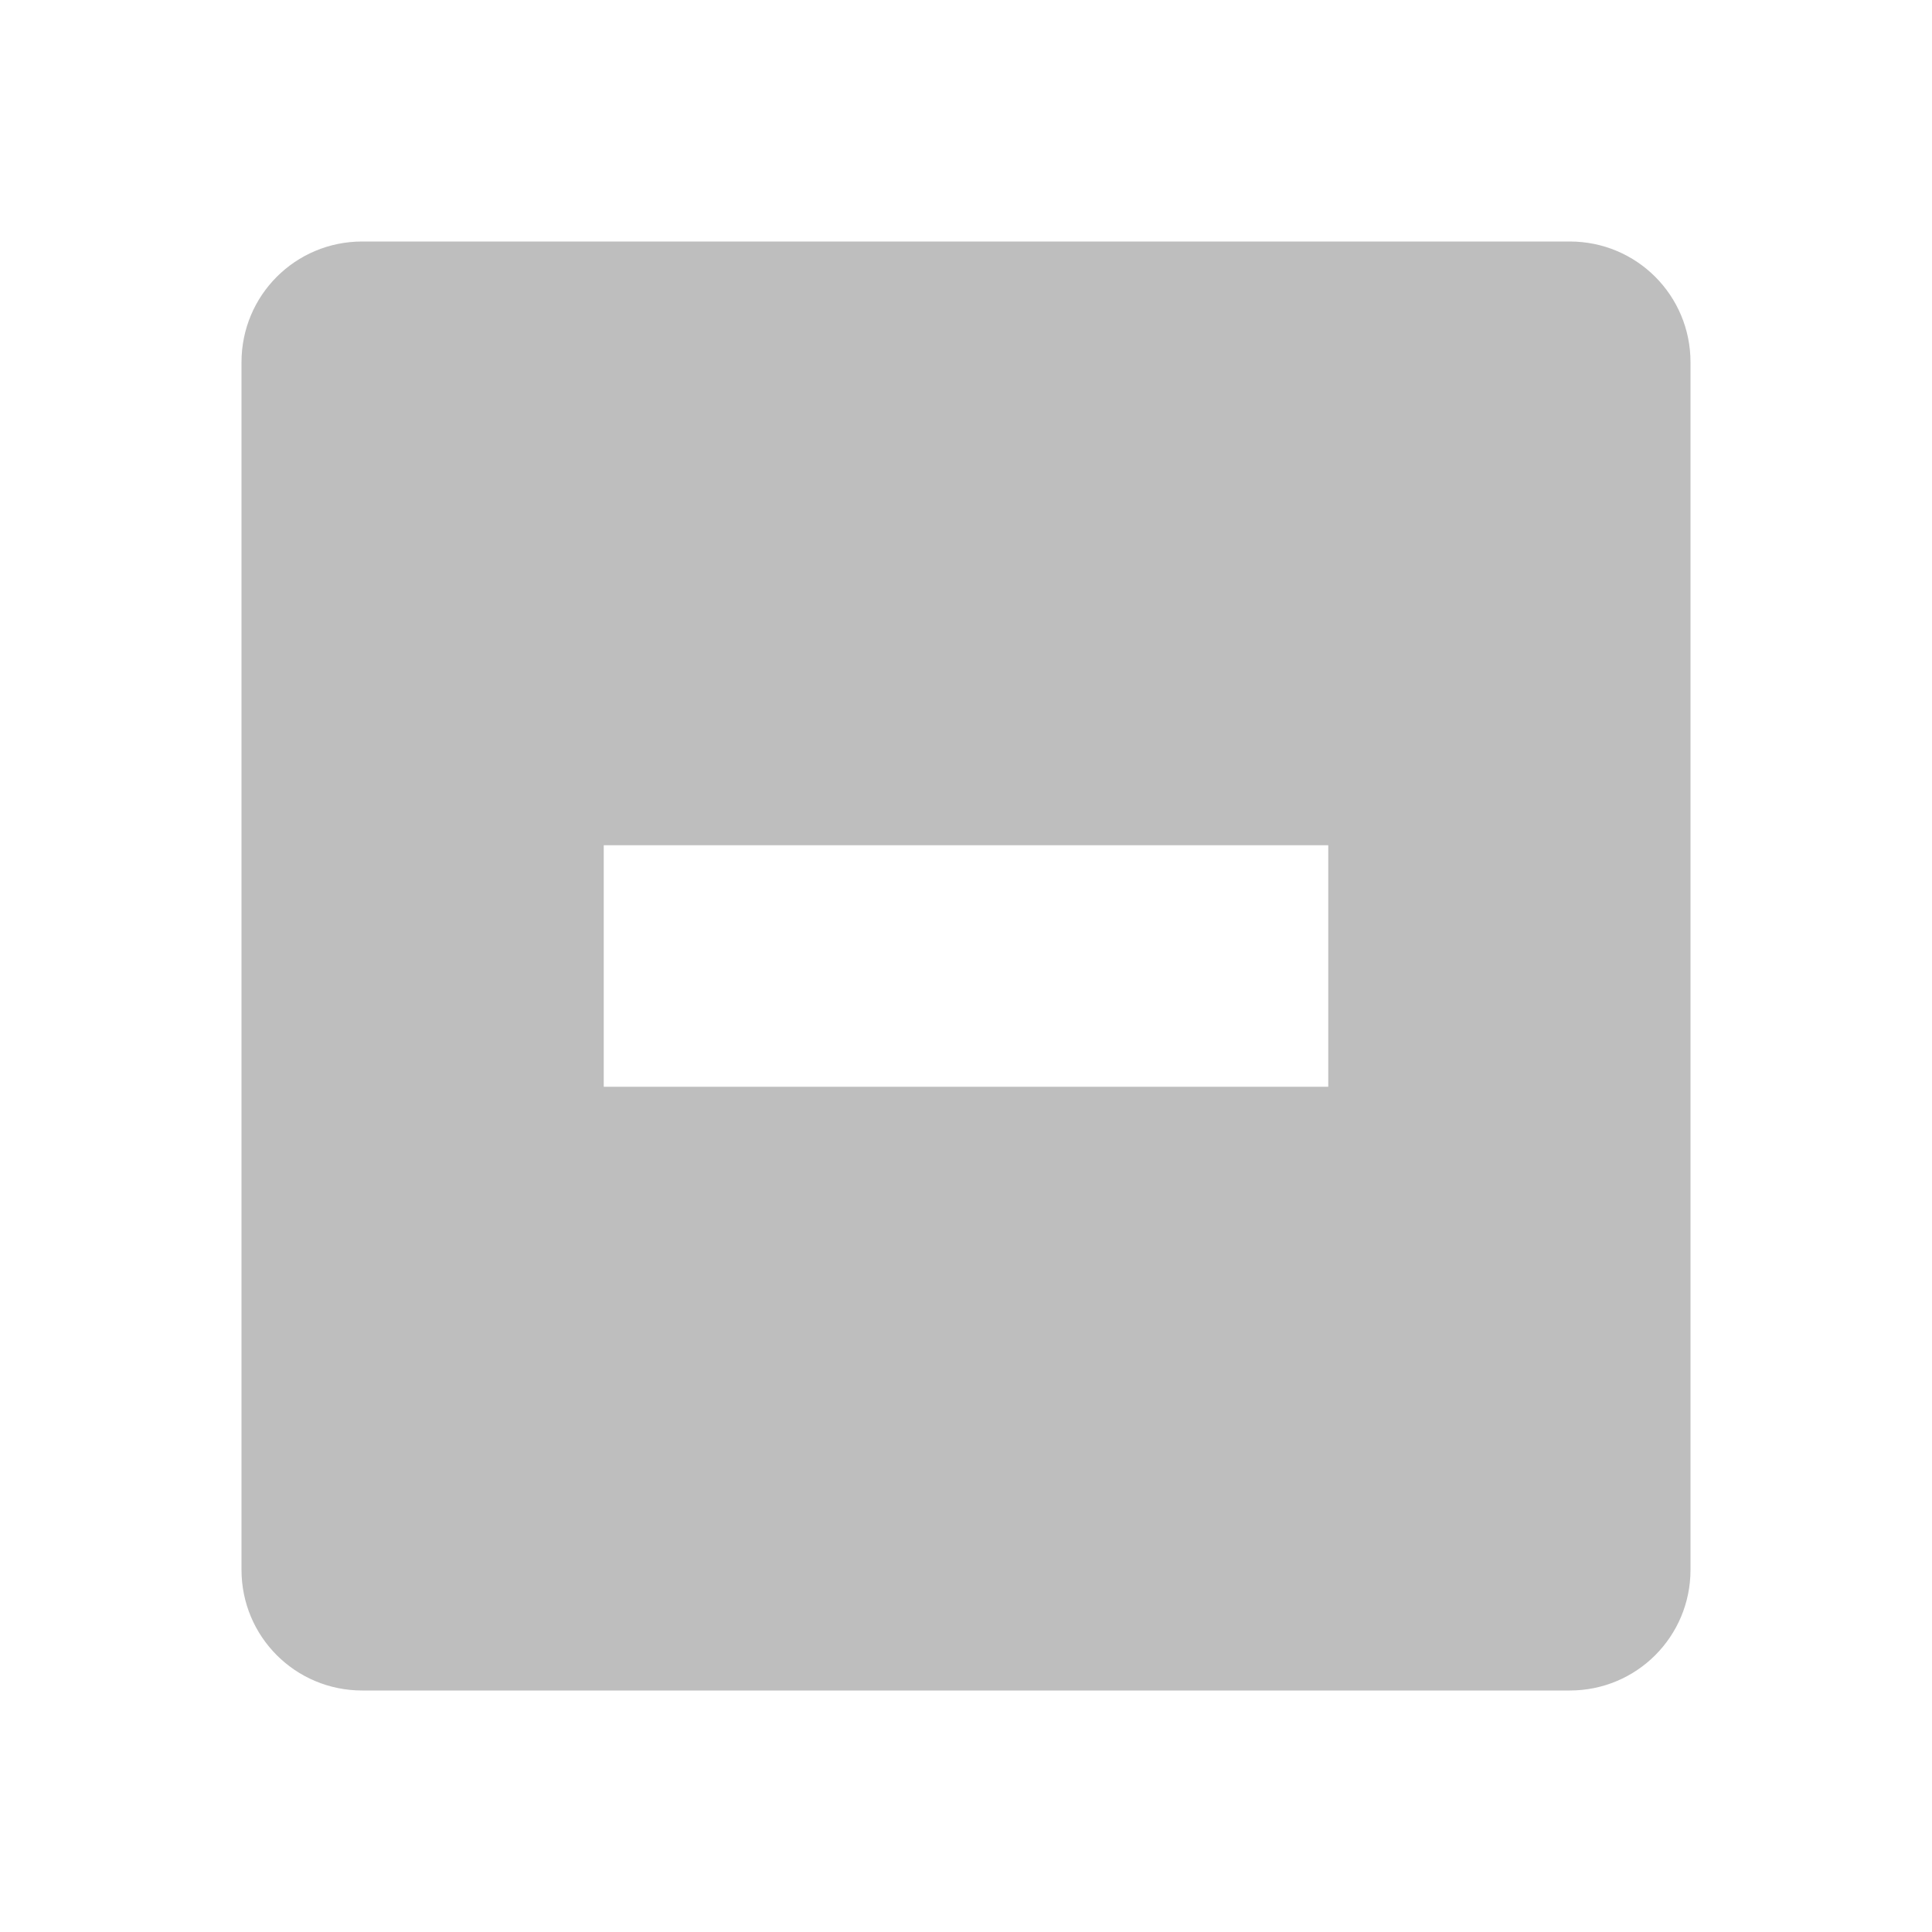
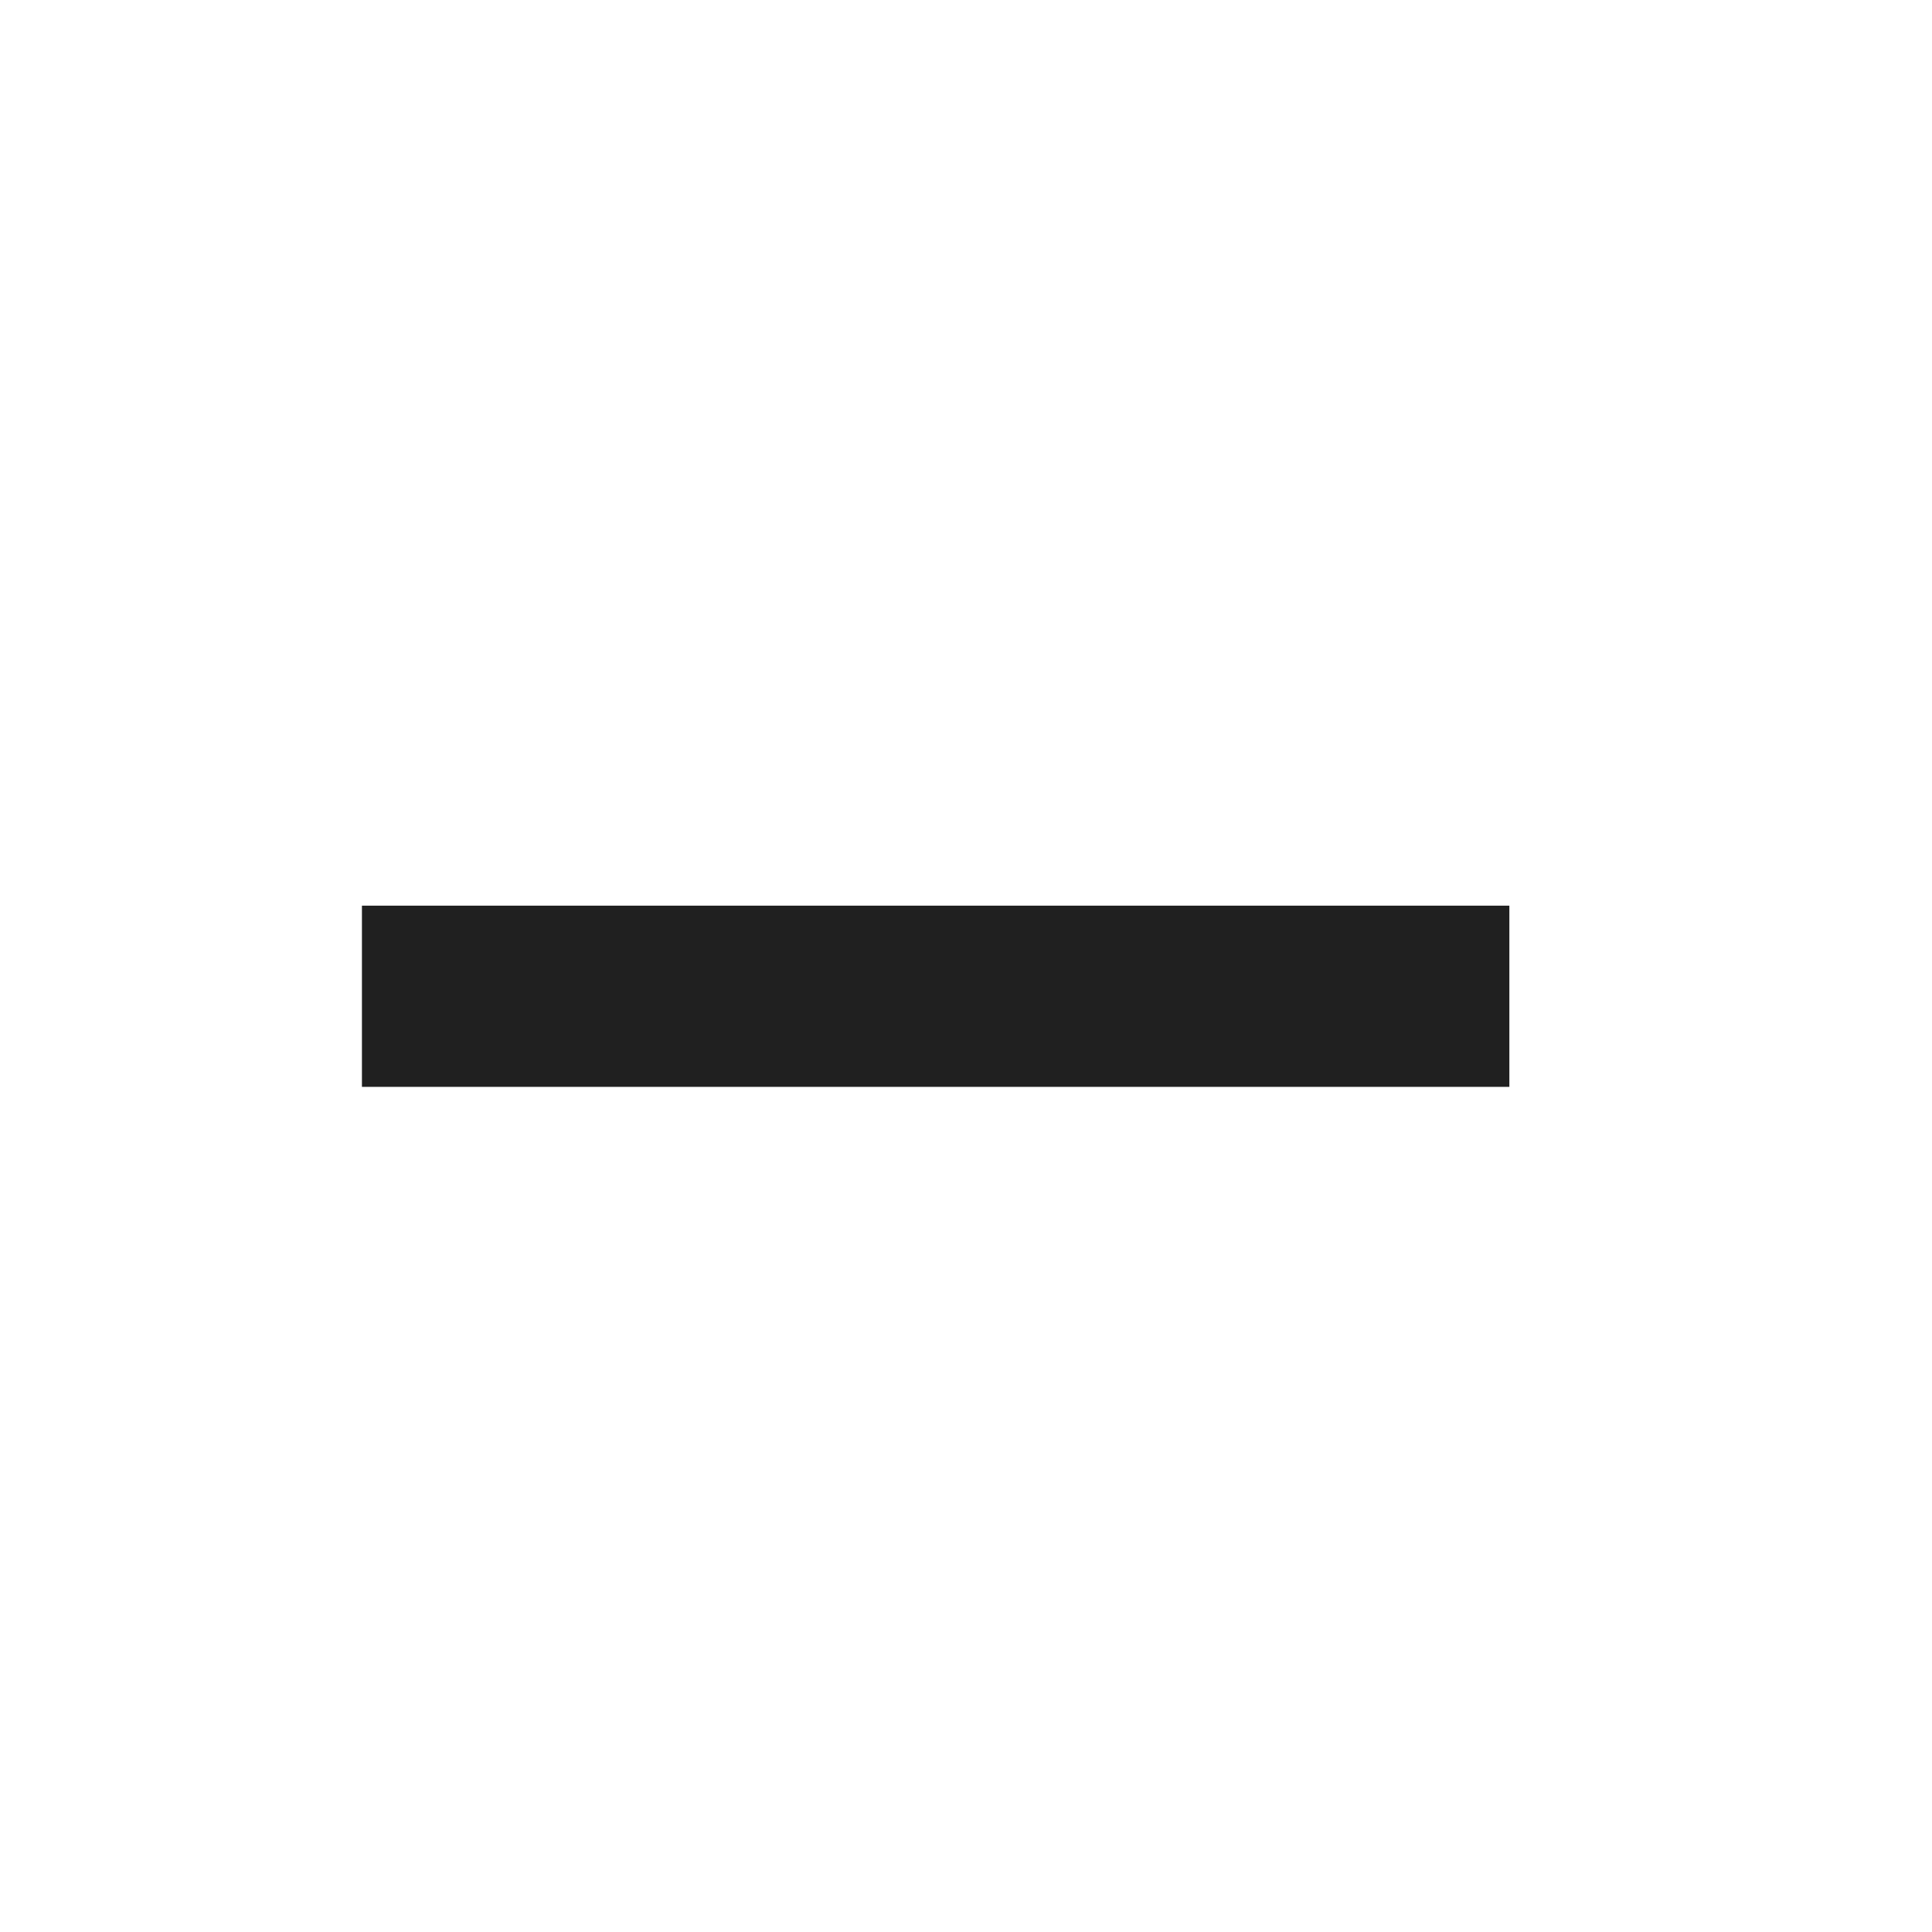
- <svg xmlns="http://www.w3.org/2000/svg" viewBox="0 0 16 16">
-   <defs id="defs3051">
-     <style type="text/css" id="current-color-scheme">
-       .ColorScheme-Text {
-         color:#bebebe;
-       }
-       </style>
-   </defs>
-   <path style="fill:currentColor;fill-opacity:1;stroke:none" class="ColorScheme-Text" d="M 3 2 C 2.446 2 2 2.446 2 3 L 2 13 C 2 13.554 2.446 14 3 14 L 13 14 C 13.554 14 14 13.554 14 13 L 14 3 C 14 2.446 13.554 2 13 2 L 3 2 z M 5 7 L 11 7 L 11 9 L 5 9 L 5 7 z " />
+ <svg xmlns="http://www.w3.org/2000/svg" width="16" height="16" viewBox="0 0 4.233 4.233" version="1.1" id="svg8">
+   <defs id="defs2" />
+   <g id="layer1" transform="translate(0,-292.7667)">
+     <rect style="fill:#202020;fill-opacity:1;stroke:none;stroke-width:0.057;stroke-linecap:round;stroke-linejoin:round" id="rect969" width="0.397" height="2.514" x="294.751" y="-3.307" transform="rotate(90)" />
+   </g>
</svg>
